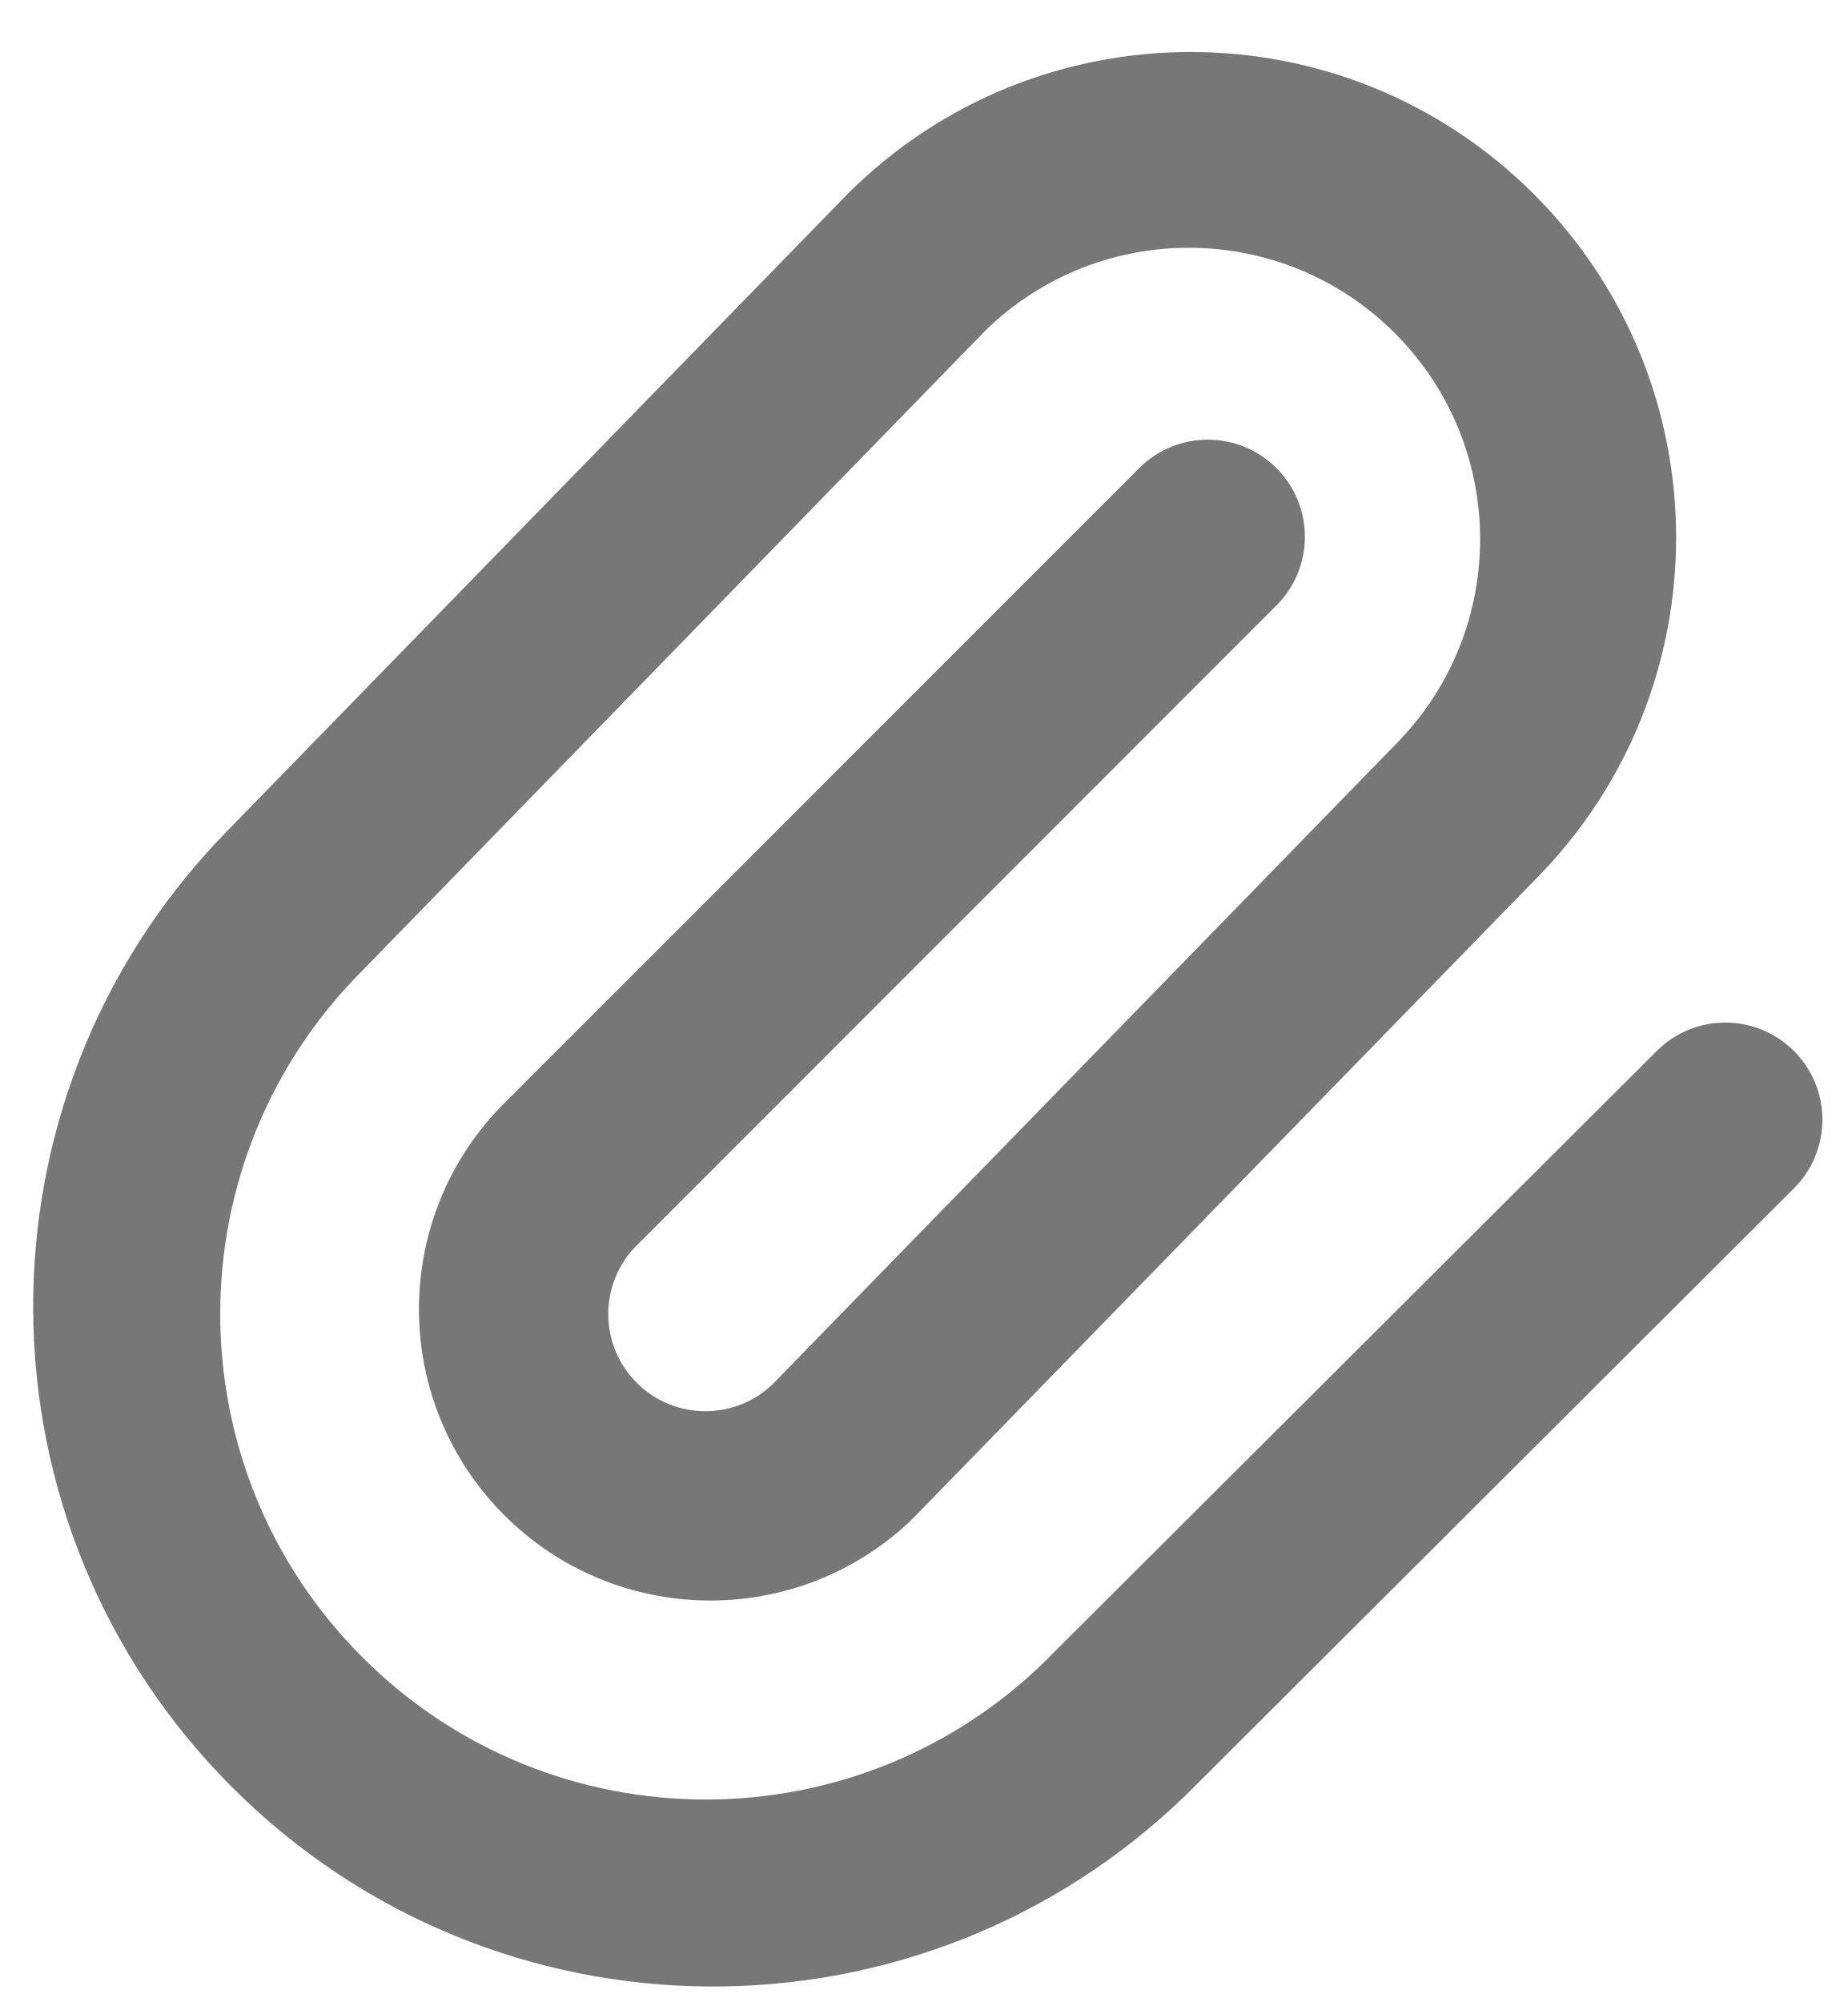
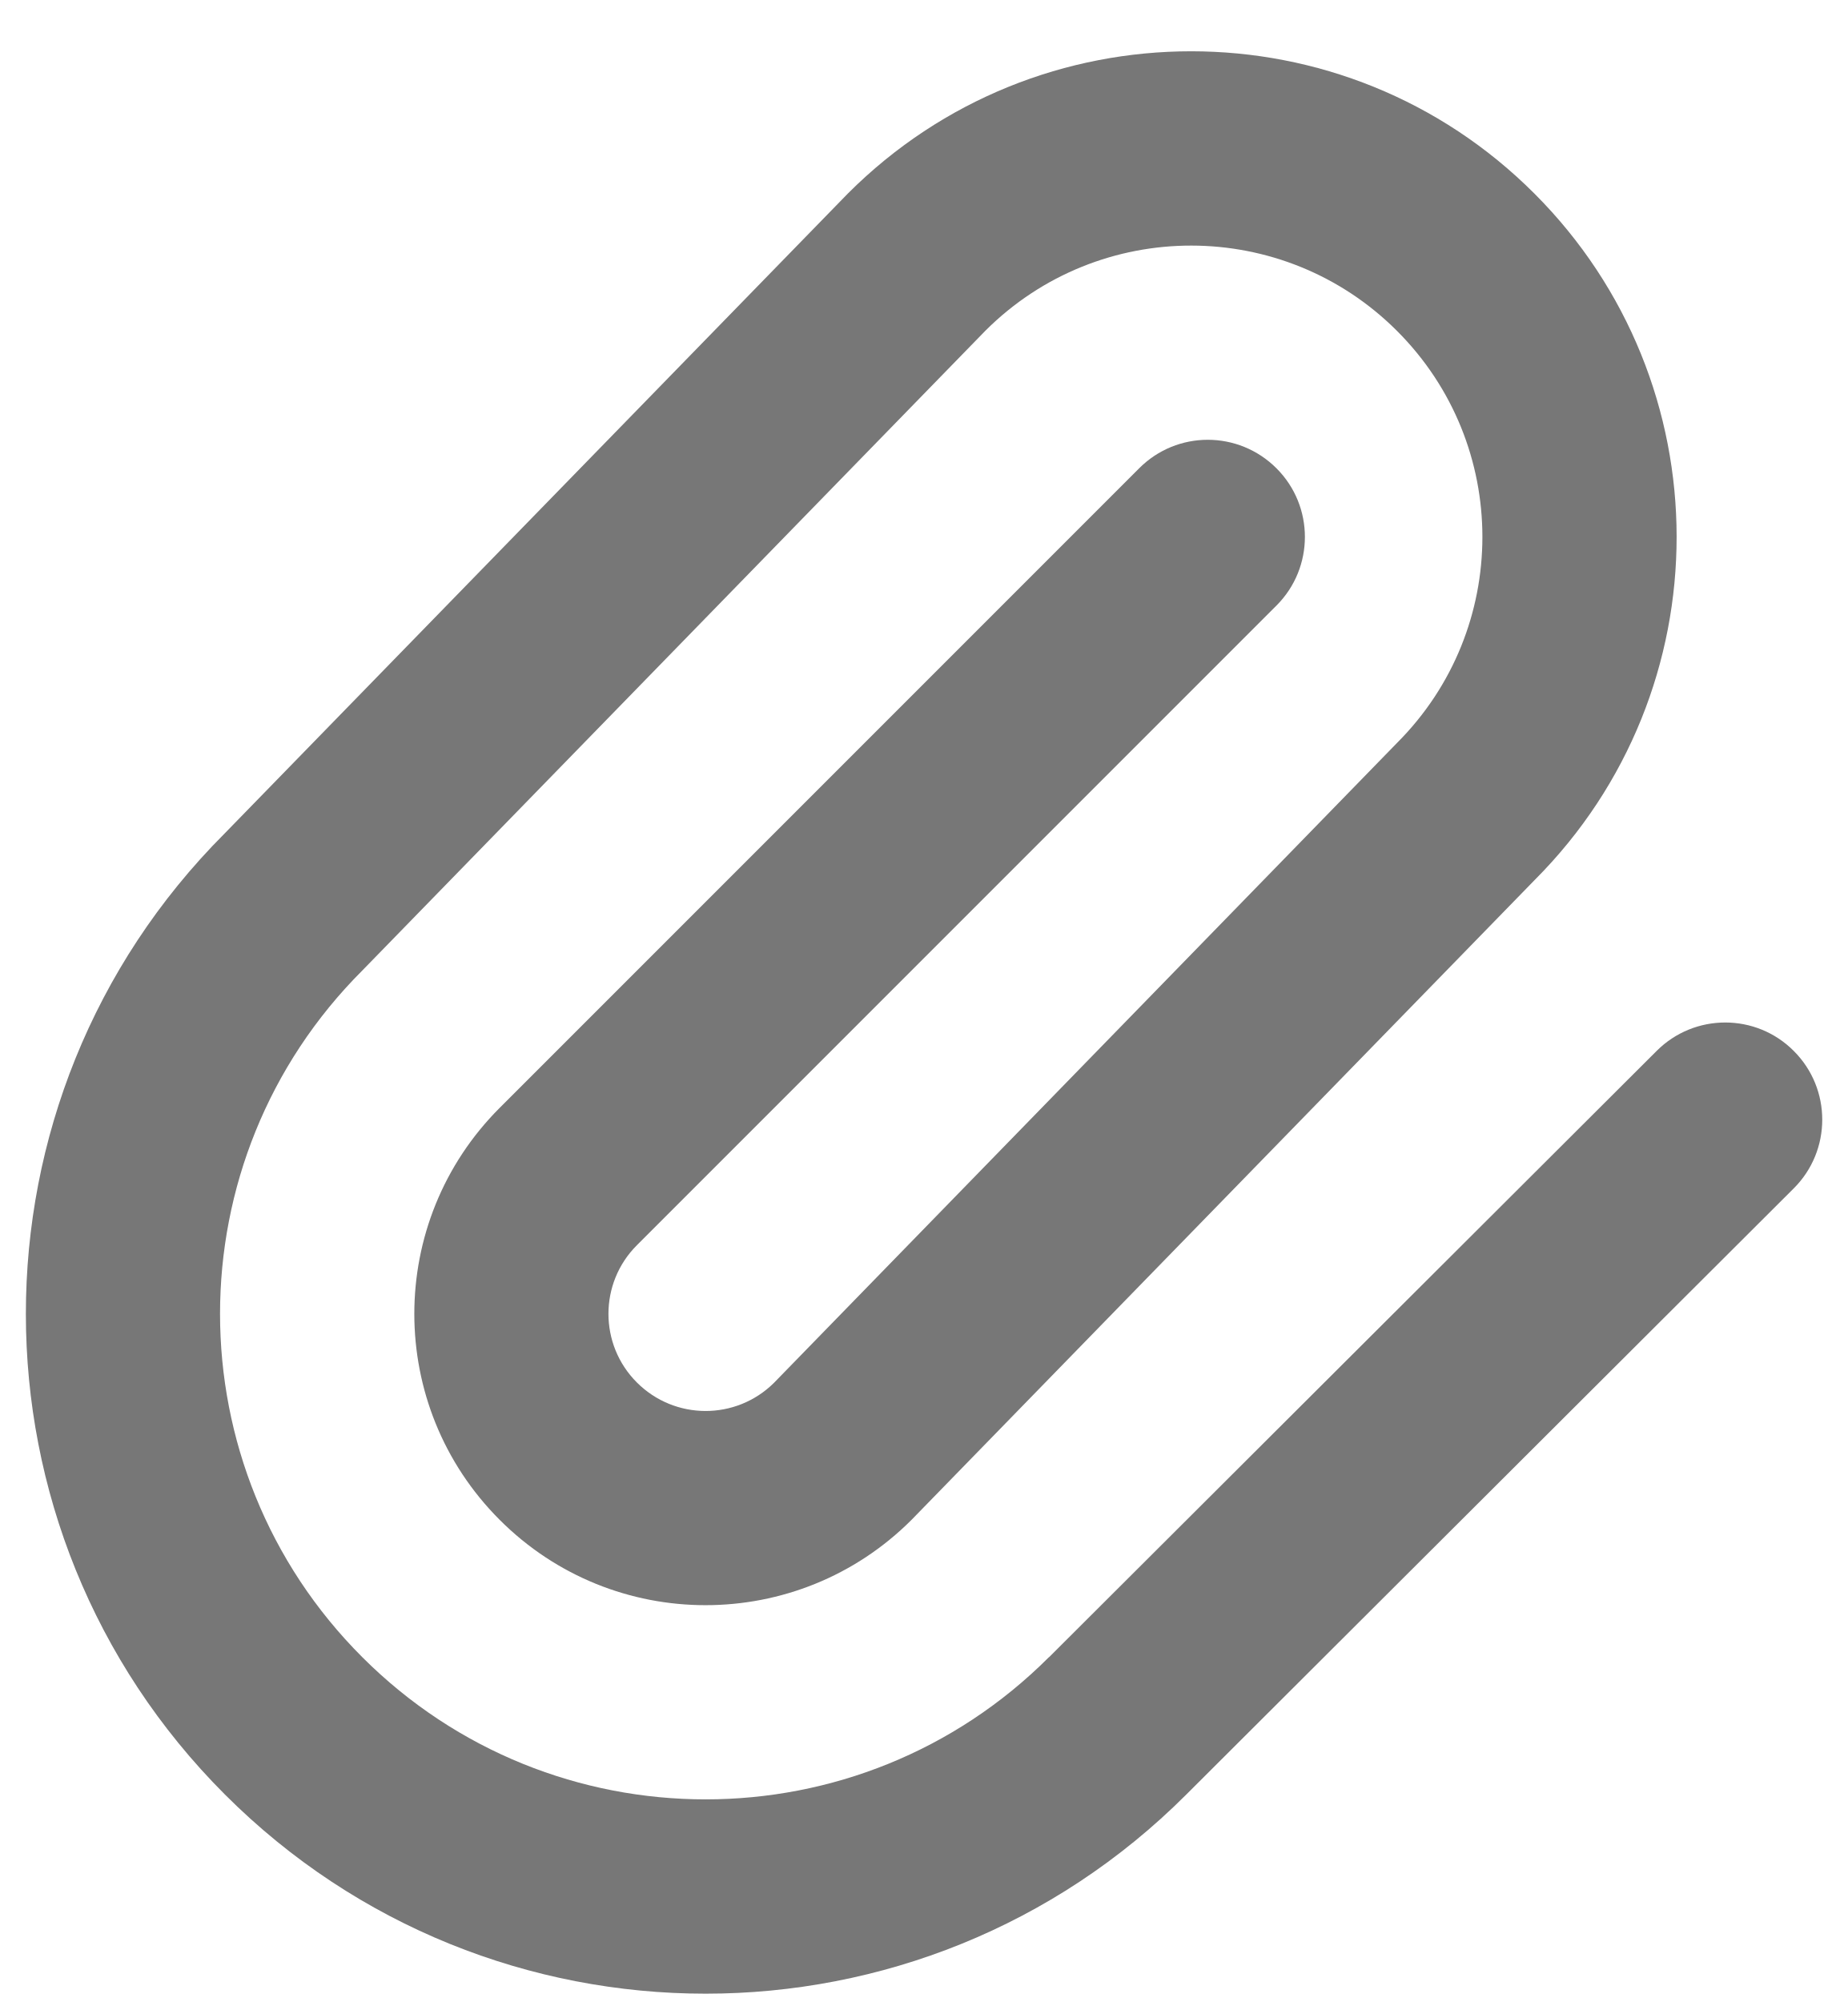
- <svg xmlns="http://www.w3.org/2000/svg" width="12" height="13" fill="none">
-   <path fill-rule="evenodd" clip-rule="evenodd" d="M6.4 2.146L2.354 6.302a3.153 3.153 0 104.459 4.46v-.001l3.947-3.937a.63.63 0 01.89.893l-3.945 3.936a4.415 4.415 0 01-6.246-6.24l4.048-4.156a3.153 3.153 0 014.462 4.456L5.92 9.869a1.892 1.892 0 01-2.675-2.675L7.398 3.04a.63.63 0 01.892.891L4.136 8.086a.63.63 0 00.89.894l4.047-4.156A1.892 1.892 0 006.4 2.146z" fill="#777" />
+ <svg xmlns="http://www.w3.org/2000/svg" width="12" height="13" viewBox="0 0 12 13" fill="none">
+   <path fill-rule="evenodd" clip-rule="evenodd" d="M6.401 2.146L2.353 6.302C1.121 7.533 1.121 9.53 2.353 10.761C3.584 11.992 5.581 11.992 6.812 10.761L6.813 10.761L10.759 6.824C11.005 6.578 11.405 6.578 11.65 6.825C11.896 7.071 11.896 7.471 11.649 7.717L7.704 11.653C7.704 11.653 7.704 11.653 7.704 11.653C5.98 13.377 3.185 13.377 1.461 11.653C-0.262 9.93 -0.263 7.137 1.458 5.413L5.506 1.257C6.737 0.025 8.734 0.025 9.965 1.257C11.195 2.487 11.197 4.481 9.968 5.713L5.92 9.869C5.181 10.608 3.983 10.608 3.245 9.869C2.506 9.13 2.506 7.933 3.245 7.194L7.398 3.041C7.644 2.794 8.043 2.794 8.29 3.041C8.536 3.287 8.536 3.686 8.29 3.932L4.136 8.086C3.89 8.332 3.89 8.731 4.136 8.977C4.382 9.223 4.779 9.224 5.026 8.98L9.073 4.824C9.812 4.085 9.812 2.888 9.073 2.149C8.335 1.411 7.14 1.41 6.401 2.146Z" fill="#777777" />
</svg>
